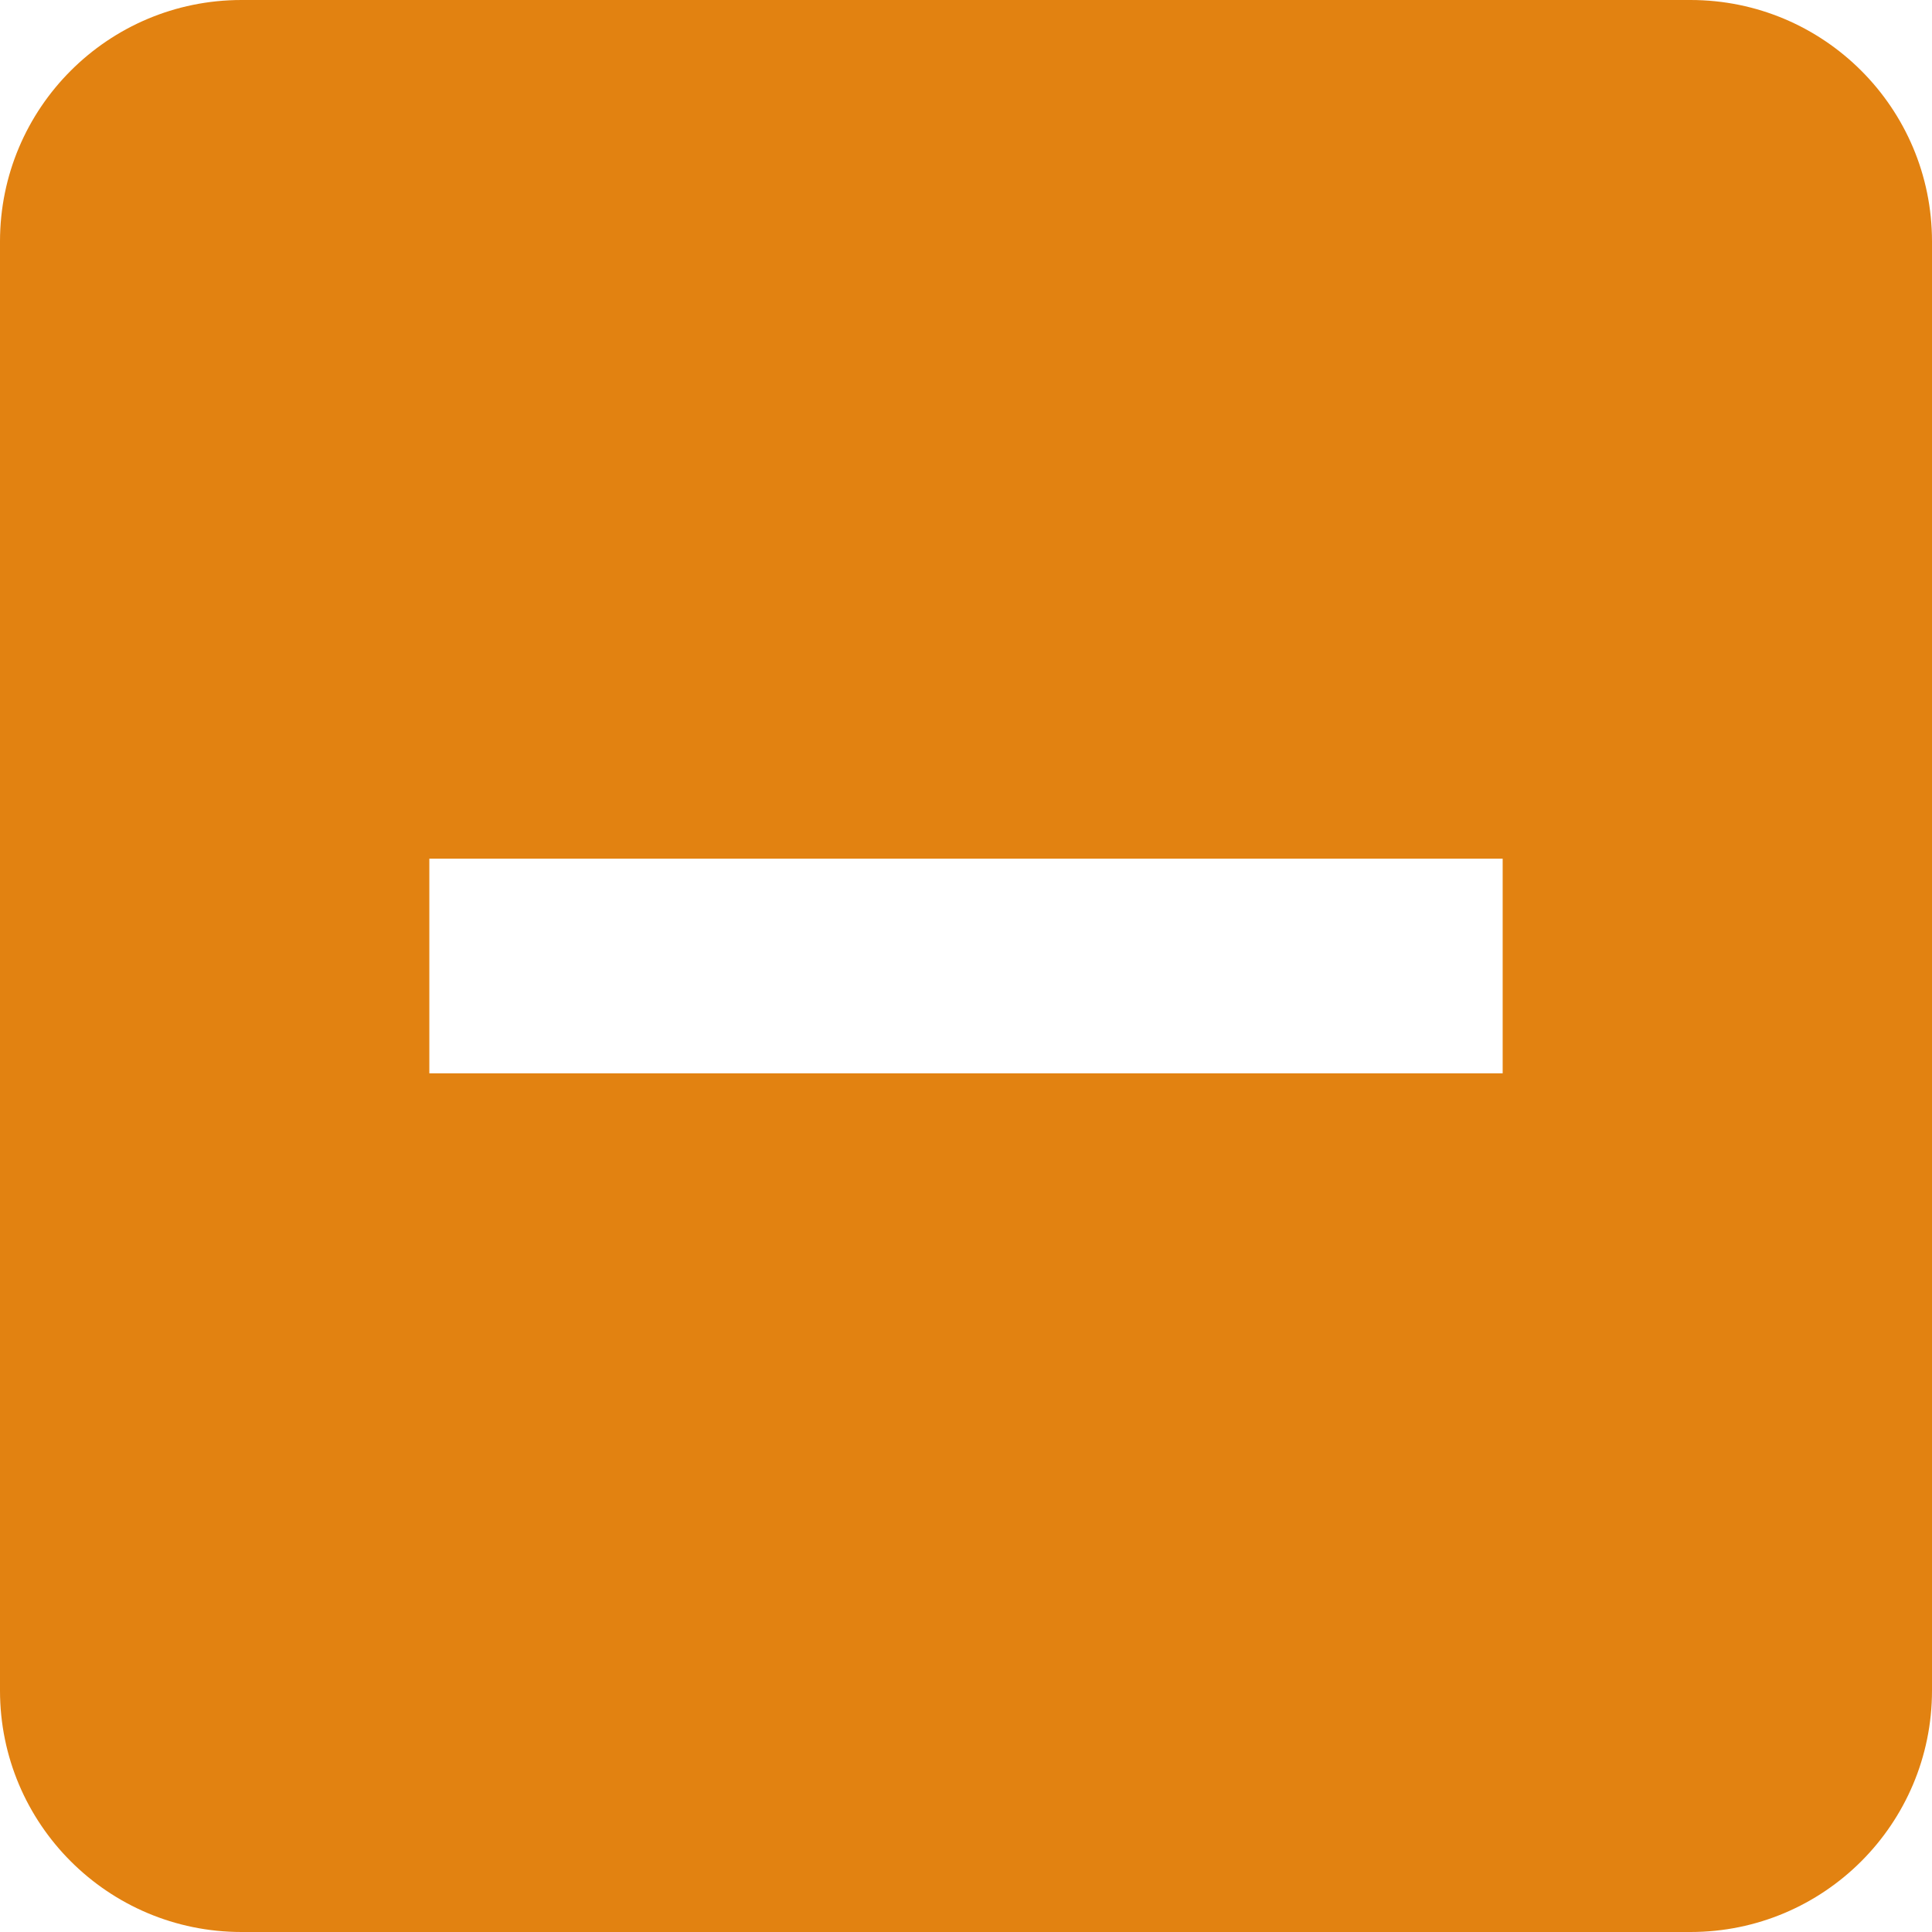
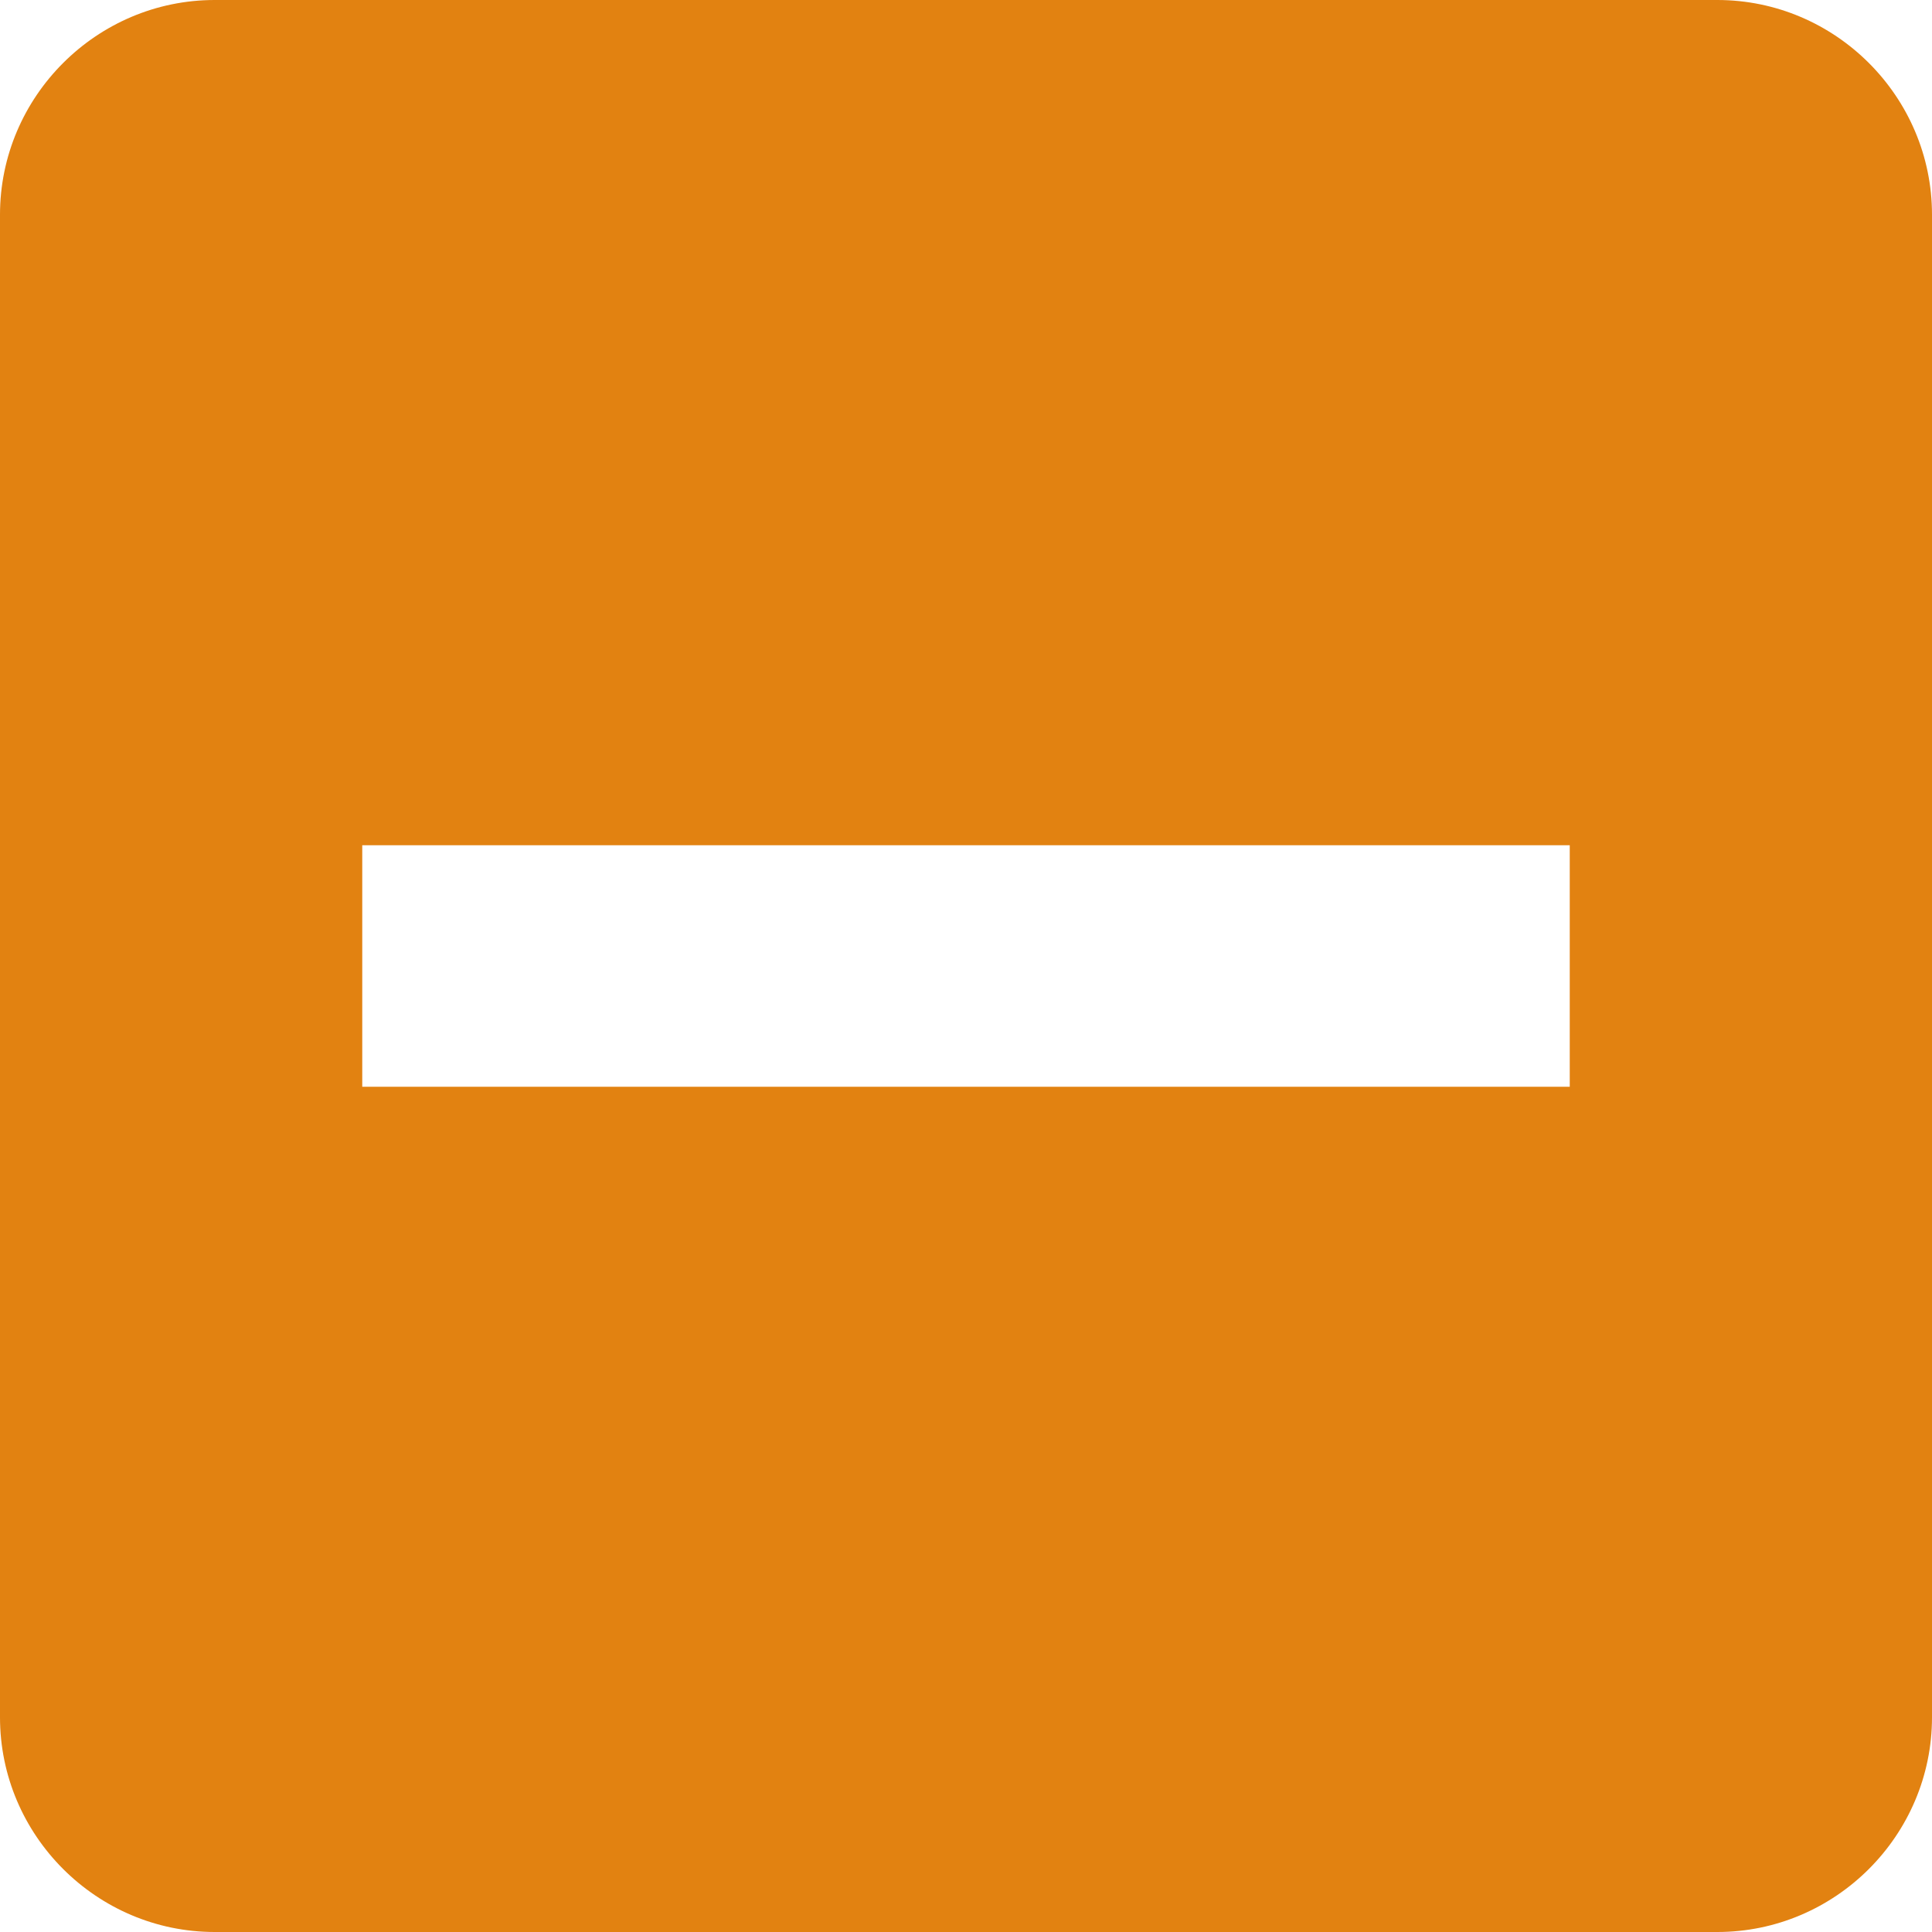
- <svg xmlns="http://www.w3.org/2000/svg" width="18" height="18" viewBox="0 0 18 18" version="1.1" id="svg4">
+ <svg xmlns="http://www.w3.org/2000/svg" height="16" viewBox="0 0 16 16" width="16" version="1.1" id="svg4" style="fill:#000000">
  <defs id="defs8" />
-   <path d="M 2.25,0 C 1.007,0 0,1.007 0,2.25 v 13.5 C 0,16.993 1.007,18 2.25,18 h 13.5 C 16.993,18 18,16.993 18,15.75 V 2.25 C 18,1.007 16.993,0 15.75,0 Z M 4,8 h 10 v 2 H 4 Z" id="path2" style="fill:#e28211;fill-opacity:1;stroke-width:1.125" />
+   <path d="M 14.222,0 H 1.778 C 0.8,0 0,0.8 0,1.778 V 14.222 C 0,15.2 0.8,16 1.778,16 H 14.222 C 15.2,16 16,15.2 16,14.222 V 1.778 C 16,0.8 15.2,0 14.222,0 Z M 13,9 H 3 V 7 h 10 z" id="path2" style="fill:#e28211;fill-opacity:1;stroke-width:0.889" />
</svg>
